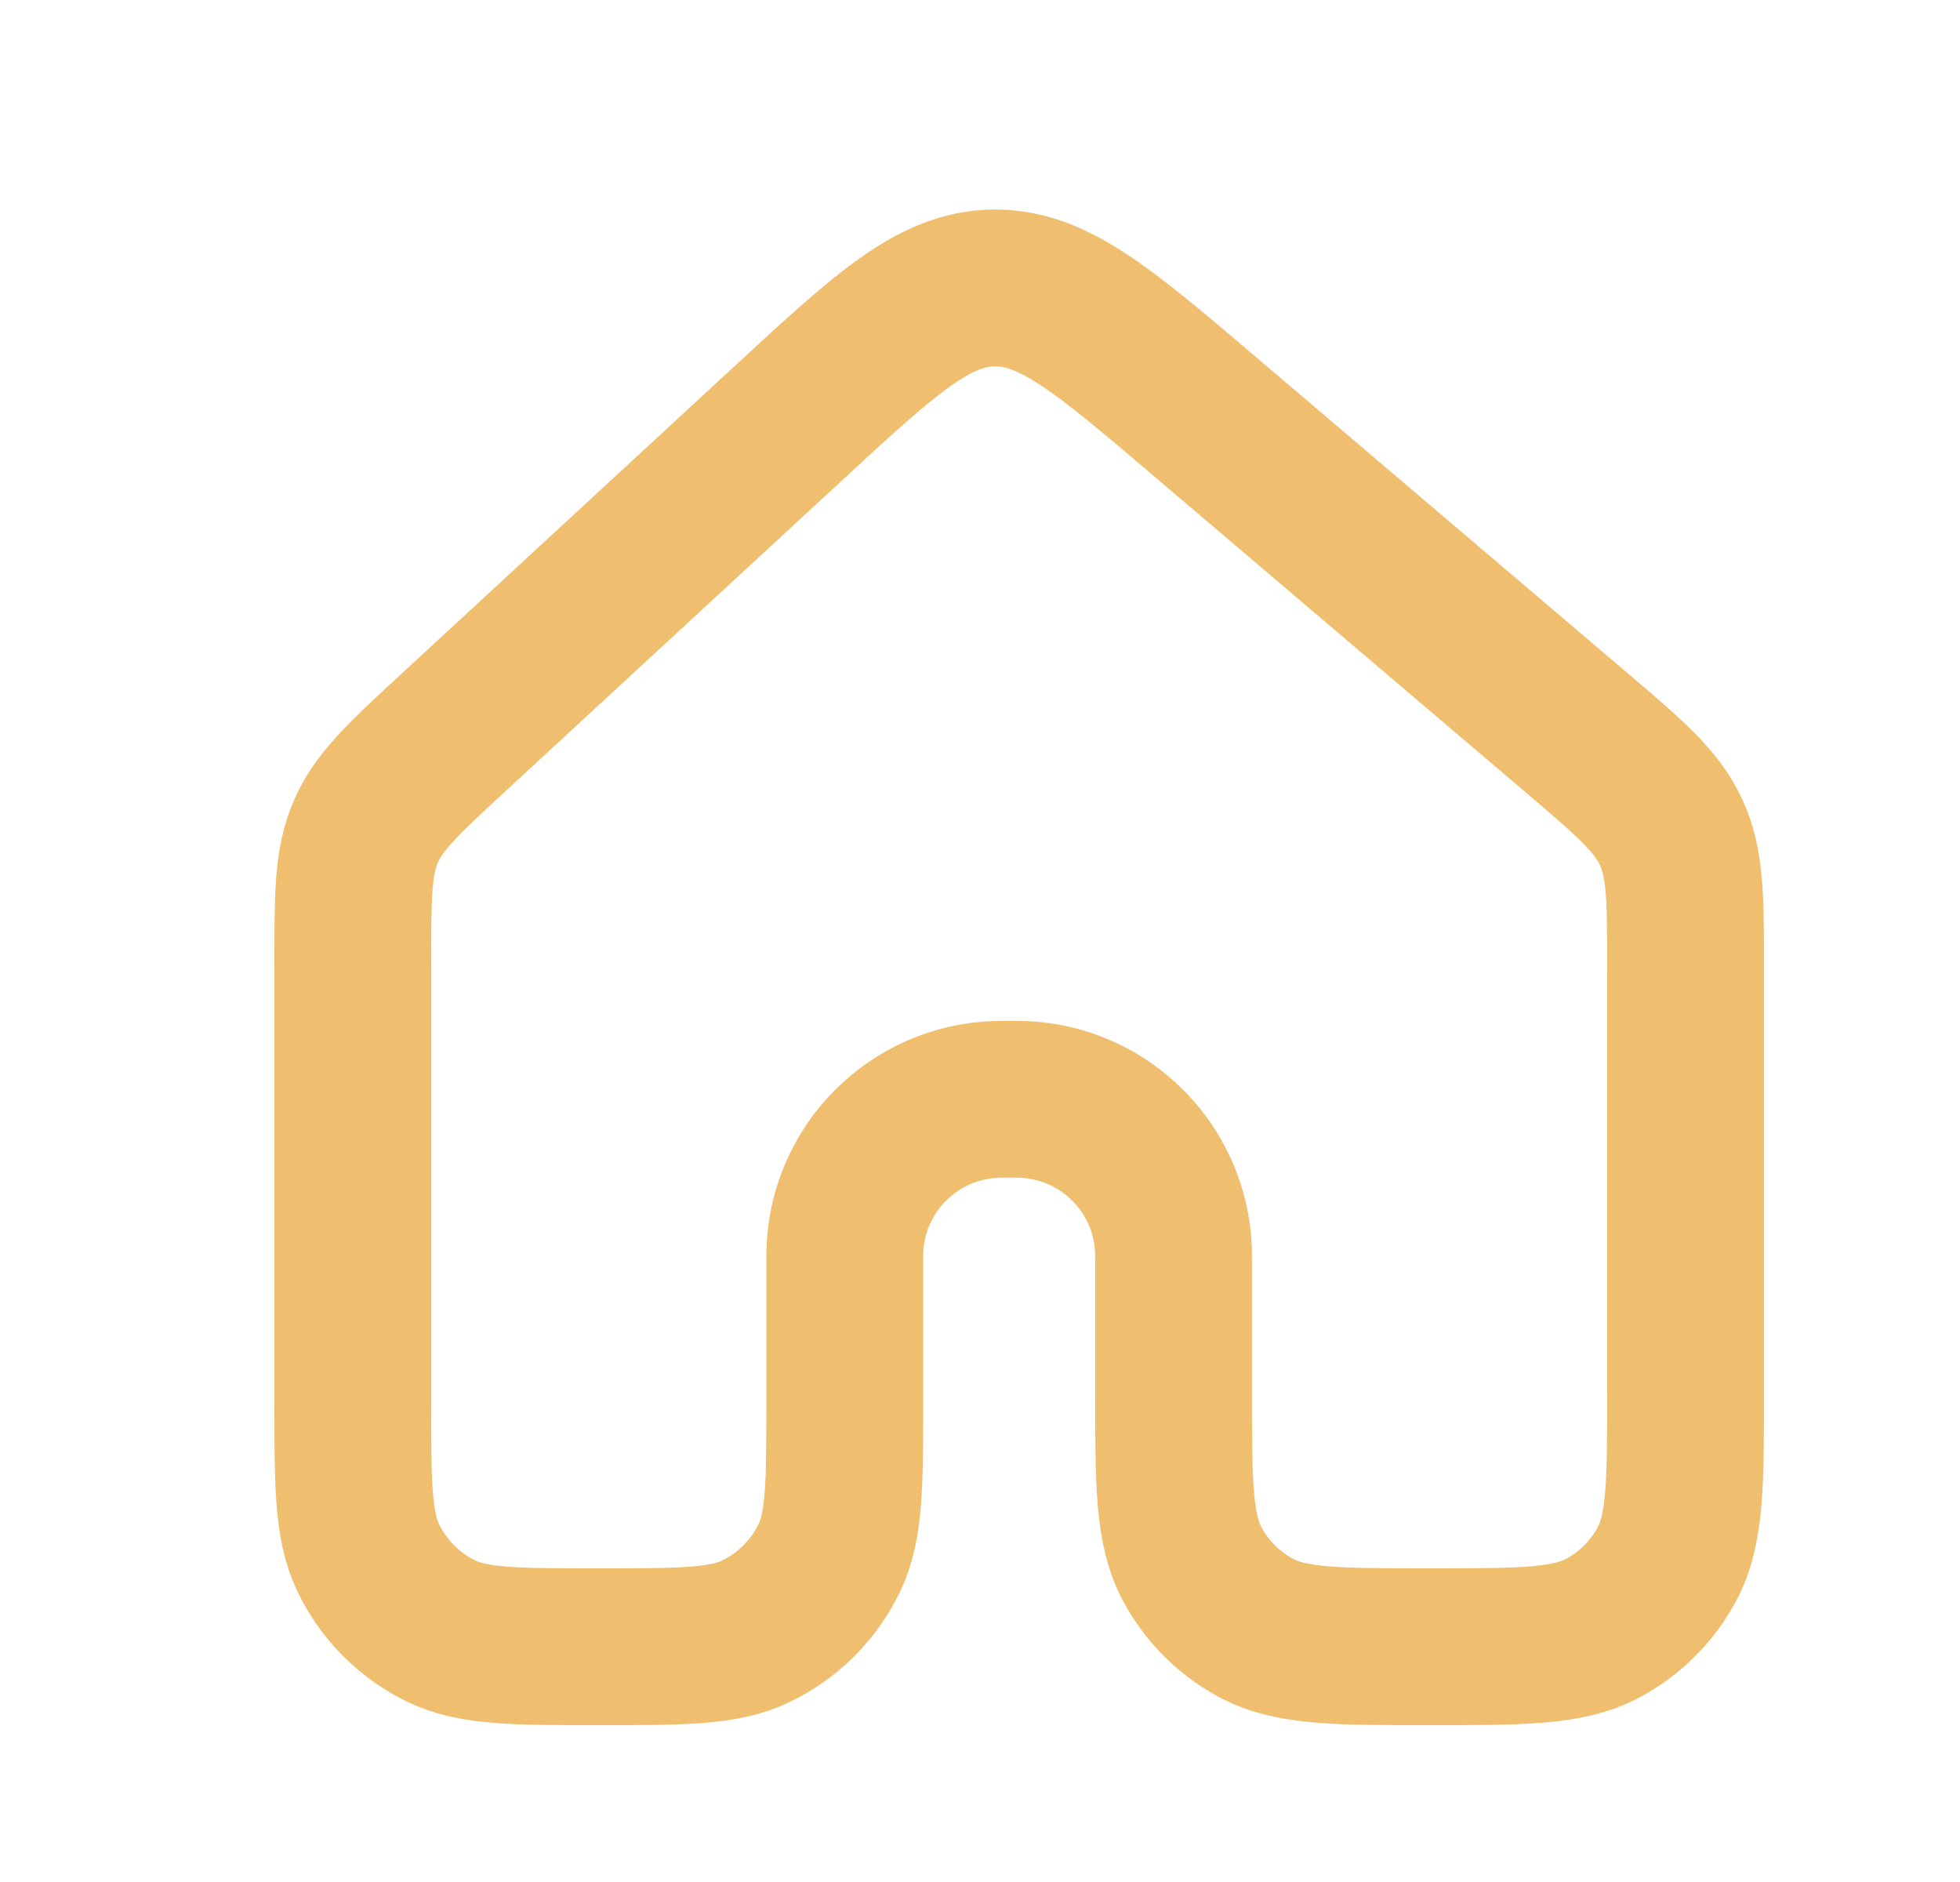
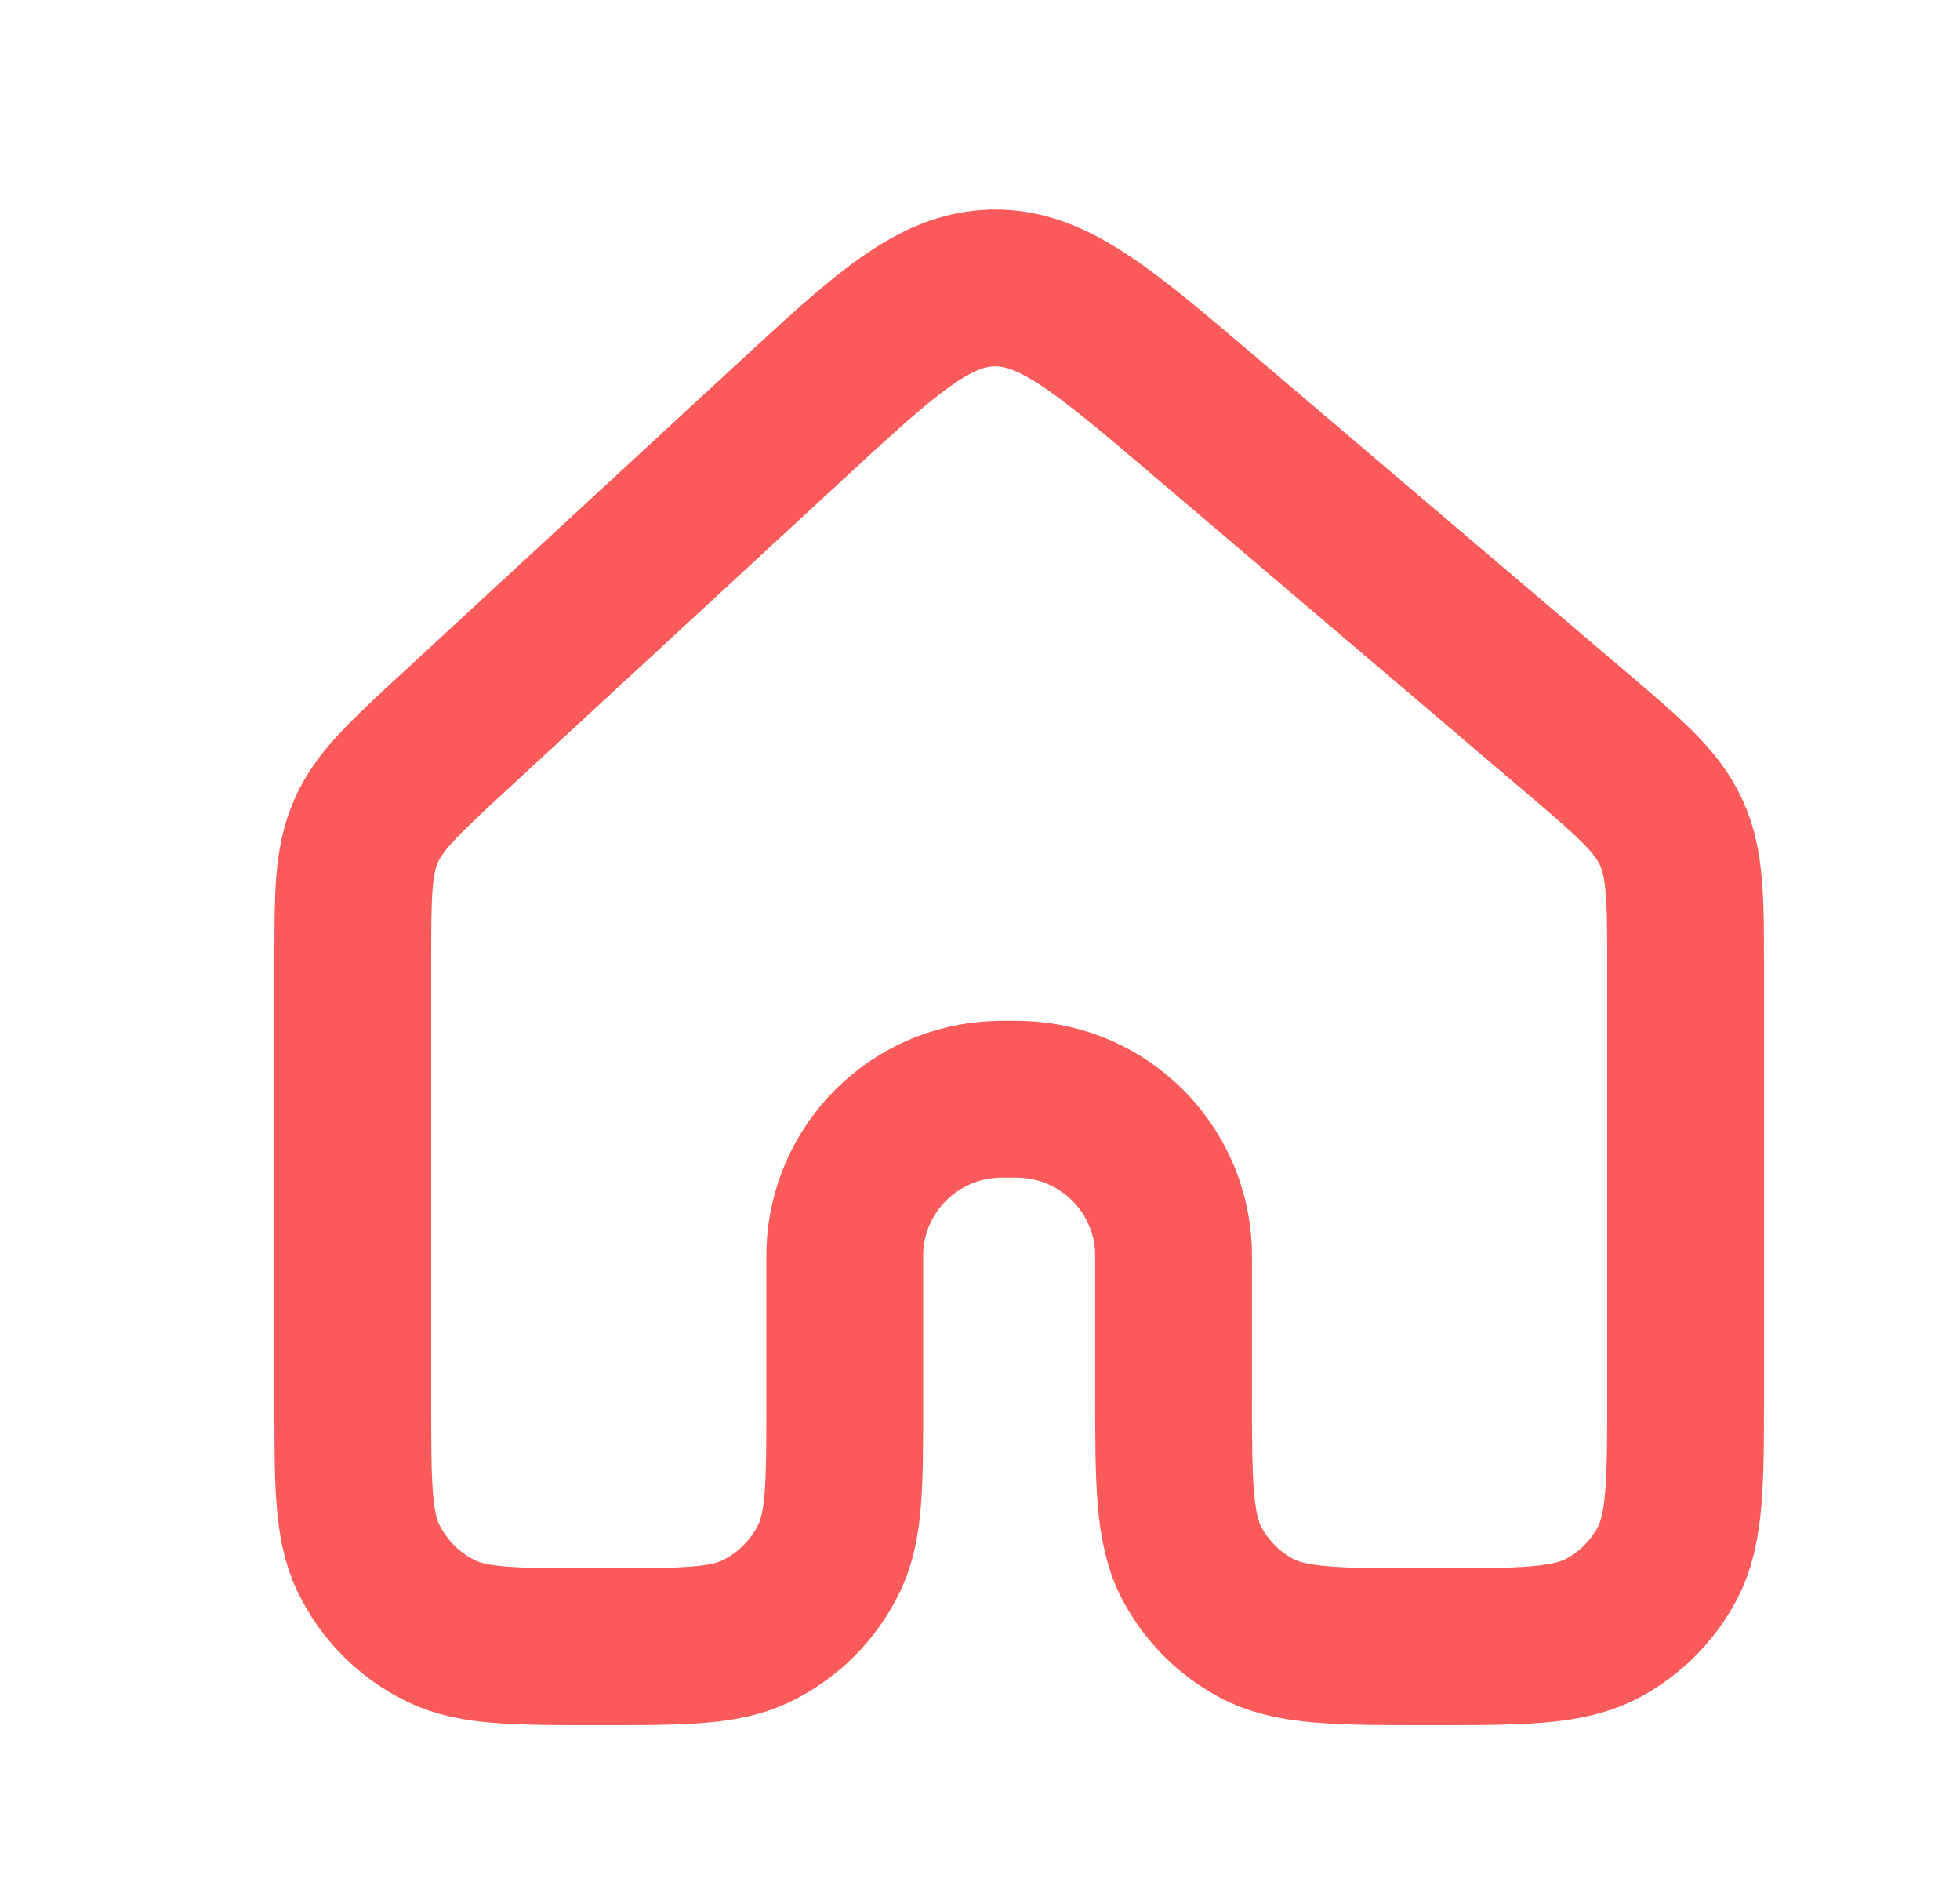
<svg xmlns="http://www.w3.org/2000/svg" width="25" height="24" viewBox="0 0 25 24" fill="none">
-   <path d="M10.046 5.406C11.286 4.26 11.906 3.688 12.664 3.672C13.423 3.657 14.066 4.204 15.351 5.297L20.092 9.329C20.785 9.919 21.131 10.213 21.315 10.613C21.5 11.012 21.5 11.467 21.5 12.376V17.735C21.5 18.916 21.5 19.507 21.258 19.953C21.073 20.294 20.794 20.573 20.453 20.758C20.007 21 19.416 21 18.235 21V21C17.053 21 16.462 21 16.016 20.758C15.675 20.573 15.396 20.294 15.211 19.953C14.969 19.507 14.969 18.916 14.969 17.735V16.115C14.969 16.025 14.969 15.98 14.968 15.942C14.928 14.897 14.09 14.06 13.046 14.02C13.007 14.018 12.962 14.018 12.872 14.018V14.018C12.782 14.018 12.736 14.018 12.698 14.02C11.654 14.06 10.816 14.897 10.776 15.942C10.775 15.98 10.775 16.025 10.775 16.115V17.863C10.775 18.924 10.775 19.454 10.579 19.864C10.382 20.275 10.05 20.607 9.639 20.804C9.229 21 8.698 21 7.637 21V21C6.576 21 6.046 21 5.636 20.804C5.225 20.607 4.893 20.275 4.696 19.864C4.5 19.454 4.5 18.924 4.5 17.863V12.278C4.5 11.415 4.5 10.984 4.668 10.601C4.836 10.217 5.152 9.925 5.786 9.339L10.046 5.406Z" stroke="#efbe6f" stroke-width="2" />
+   <path d="M10.046 5.406C11.286 4.26 11.906 3.688 12.664 3.672C13.423 3.657 14.066 4.204 15.351 5.297L20.092 9.329C20.785 9.919 21.131 10.213 21.315 10.613C21.5 11.012 21.5 11.467 21.5 12.376V17.735C21.5 18.916 21.5 19.507 21.258 19.953C21.073 20.294 20.794 20.573 20.453 20.758C20.007 21 19.416 21 18.235 21V21C17.053 21 16.462 21 16.016 20.758C15.675 20.573 15.396 20.294 15.211 19.953C14.969 19.507 14.969 18.916 14.969 17.735V16.115C14.969 16.025 14.969 15.98 14.968 15.942C14.928 14.897 14.09 14.06 13.046 14.02C13.007 14.018 12.962 14.018 12.872 14.018V14.018C12.782 14.018 12.736 14.018 12.698 14.02C11.654 14.06 10.816 14.897 10.776 15.942C10.775 15.98 10.775 16.025 10.775 16.115V17.863C10.775 18.924 10.775 19.454 10.579 19.864C10.382 20.275 10.05 20.607 9.639 20.804C9.229 21 8.698 21 7.637 21V21C6.576 21 6.046 21 5.636 20.804C5.225 20.607 4.893 20.275 4.696 19.864C4.5 19.454 4.5 18.924 4.5 17.863V12.278C4.5 11.415 4.5 10.984 4.668 10.601C4.836 10.217 5.152 9.925 5.786 9.339L10.046 5.406Z" stroke="#fb5a5a" stroke-width="2" />
</svg>
